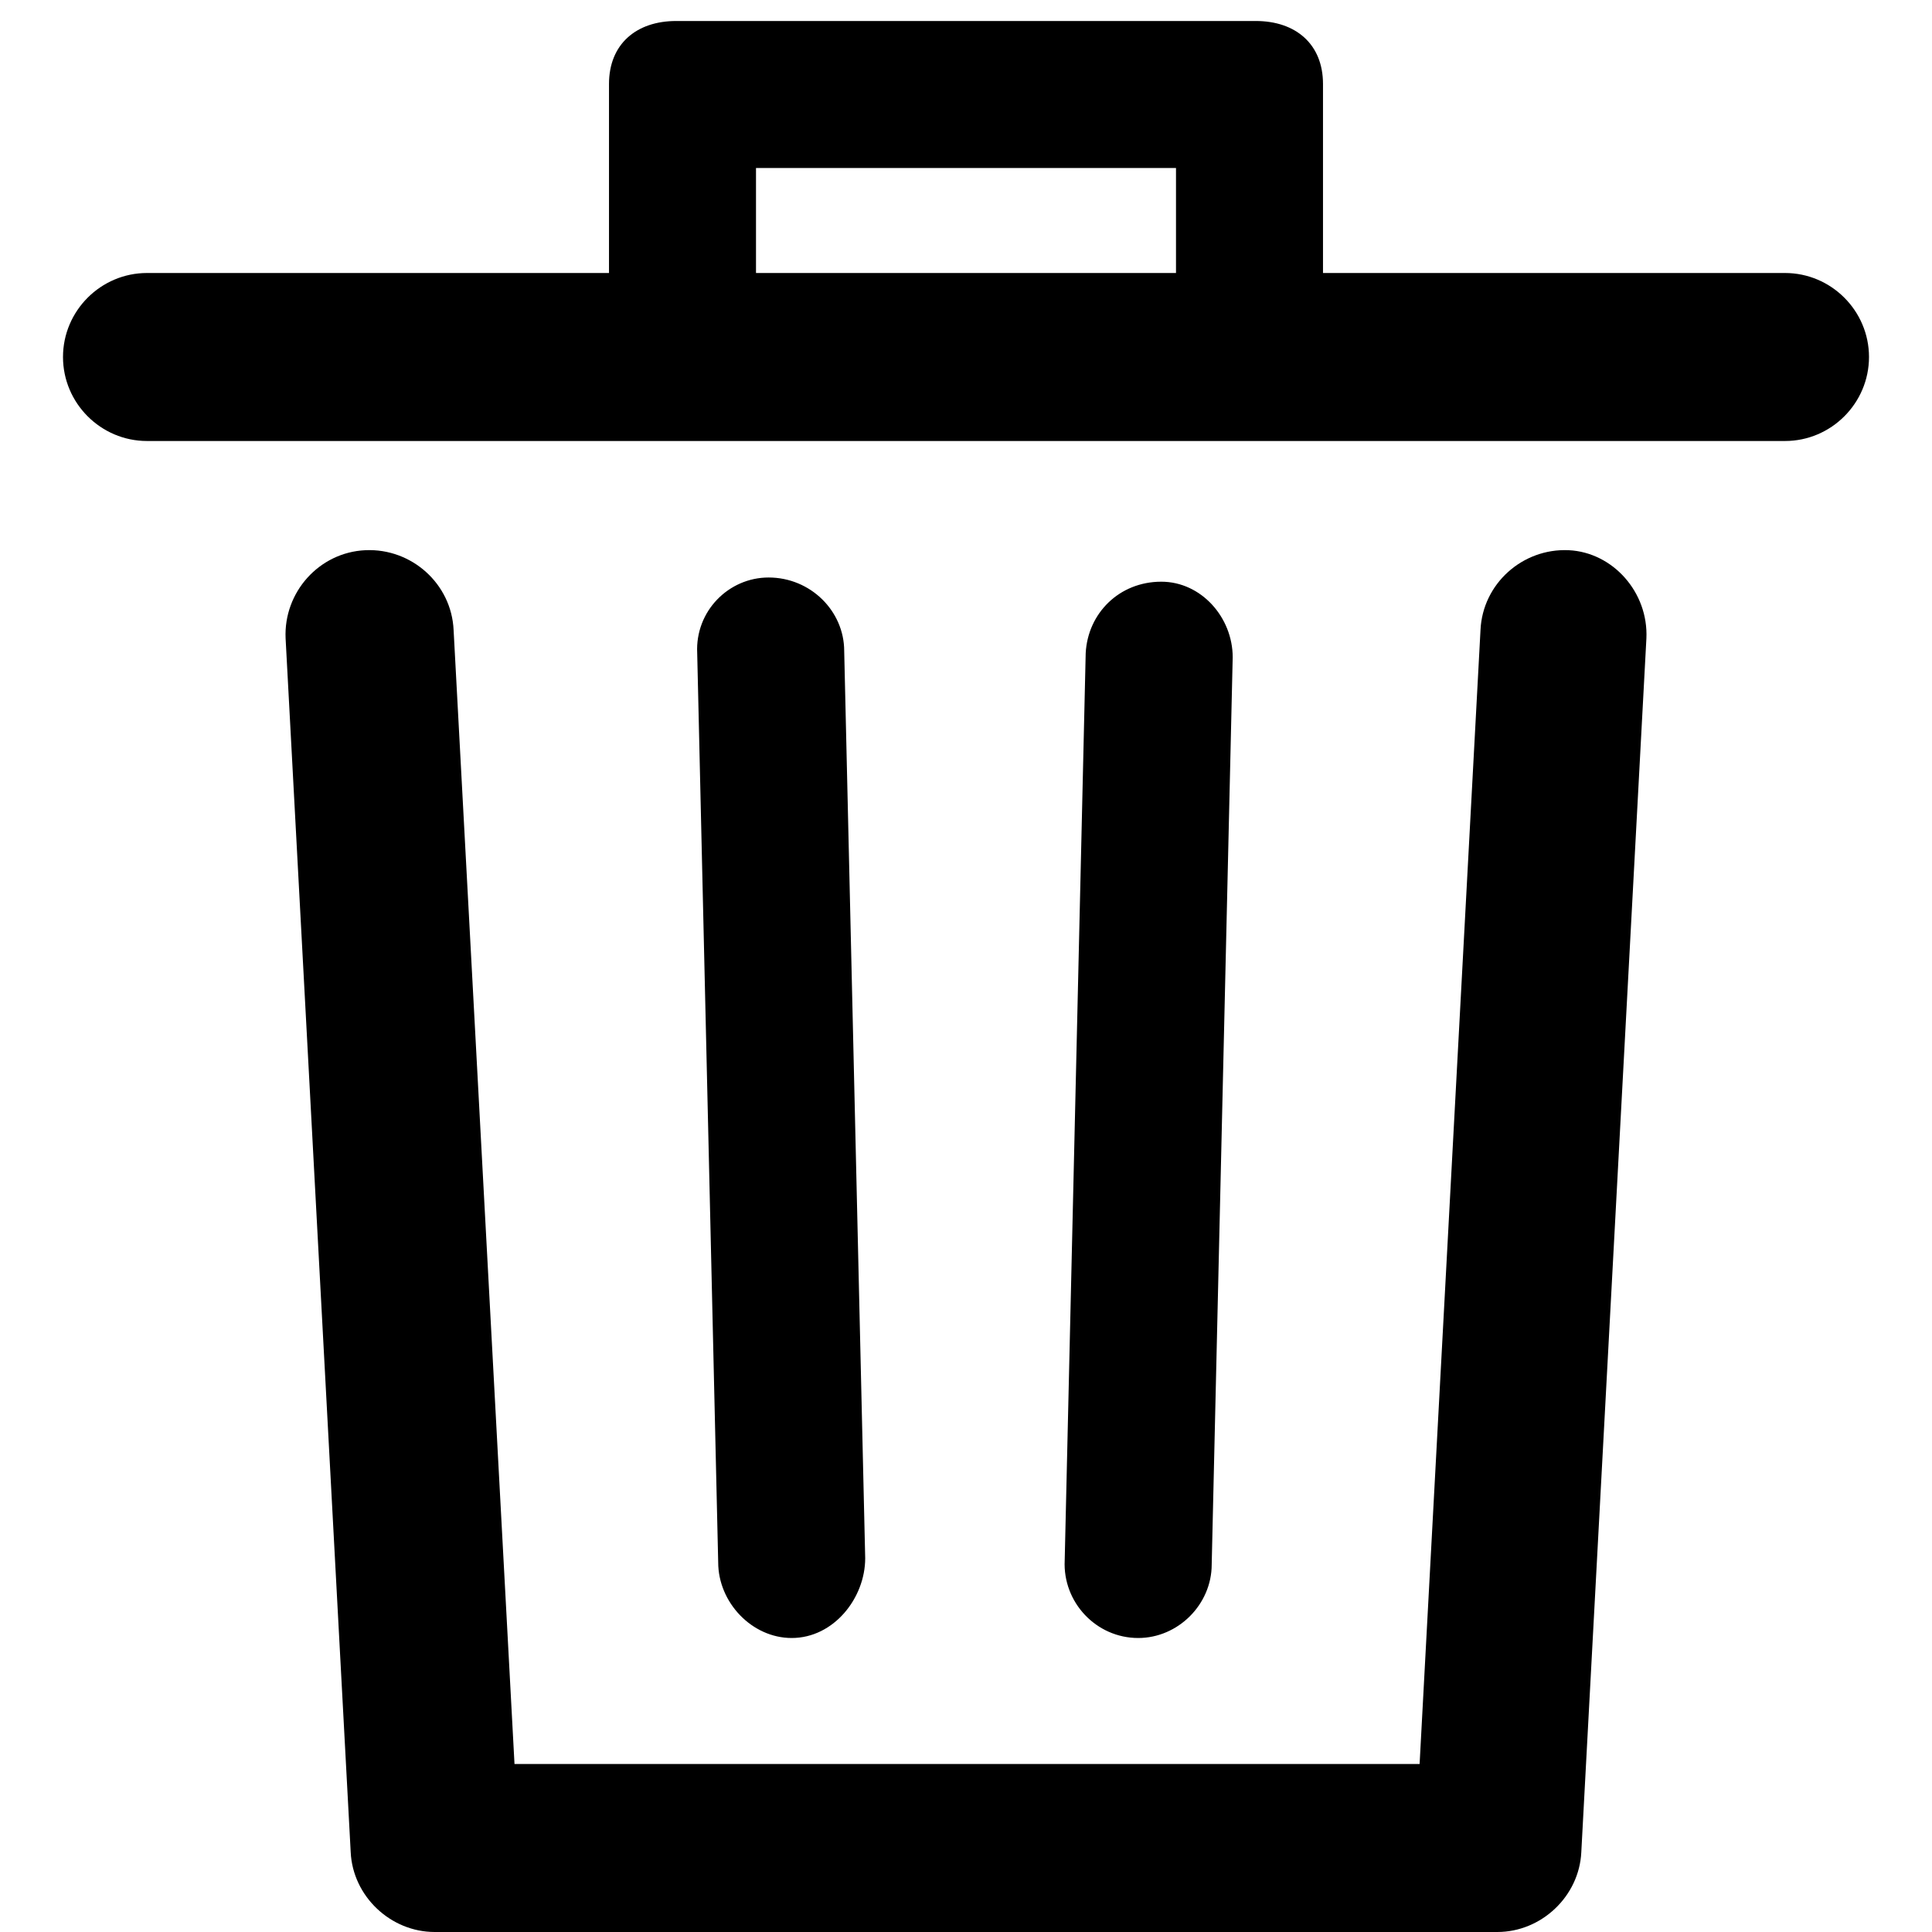
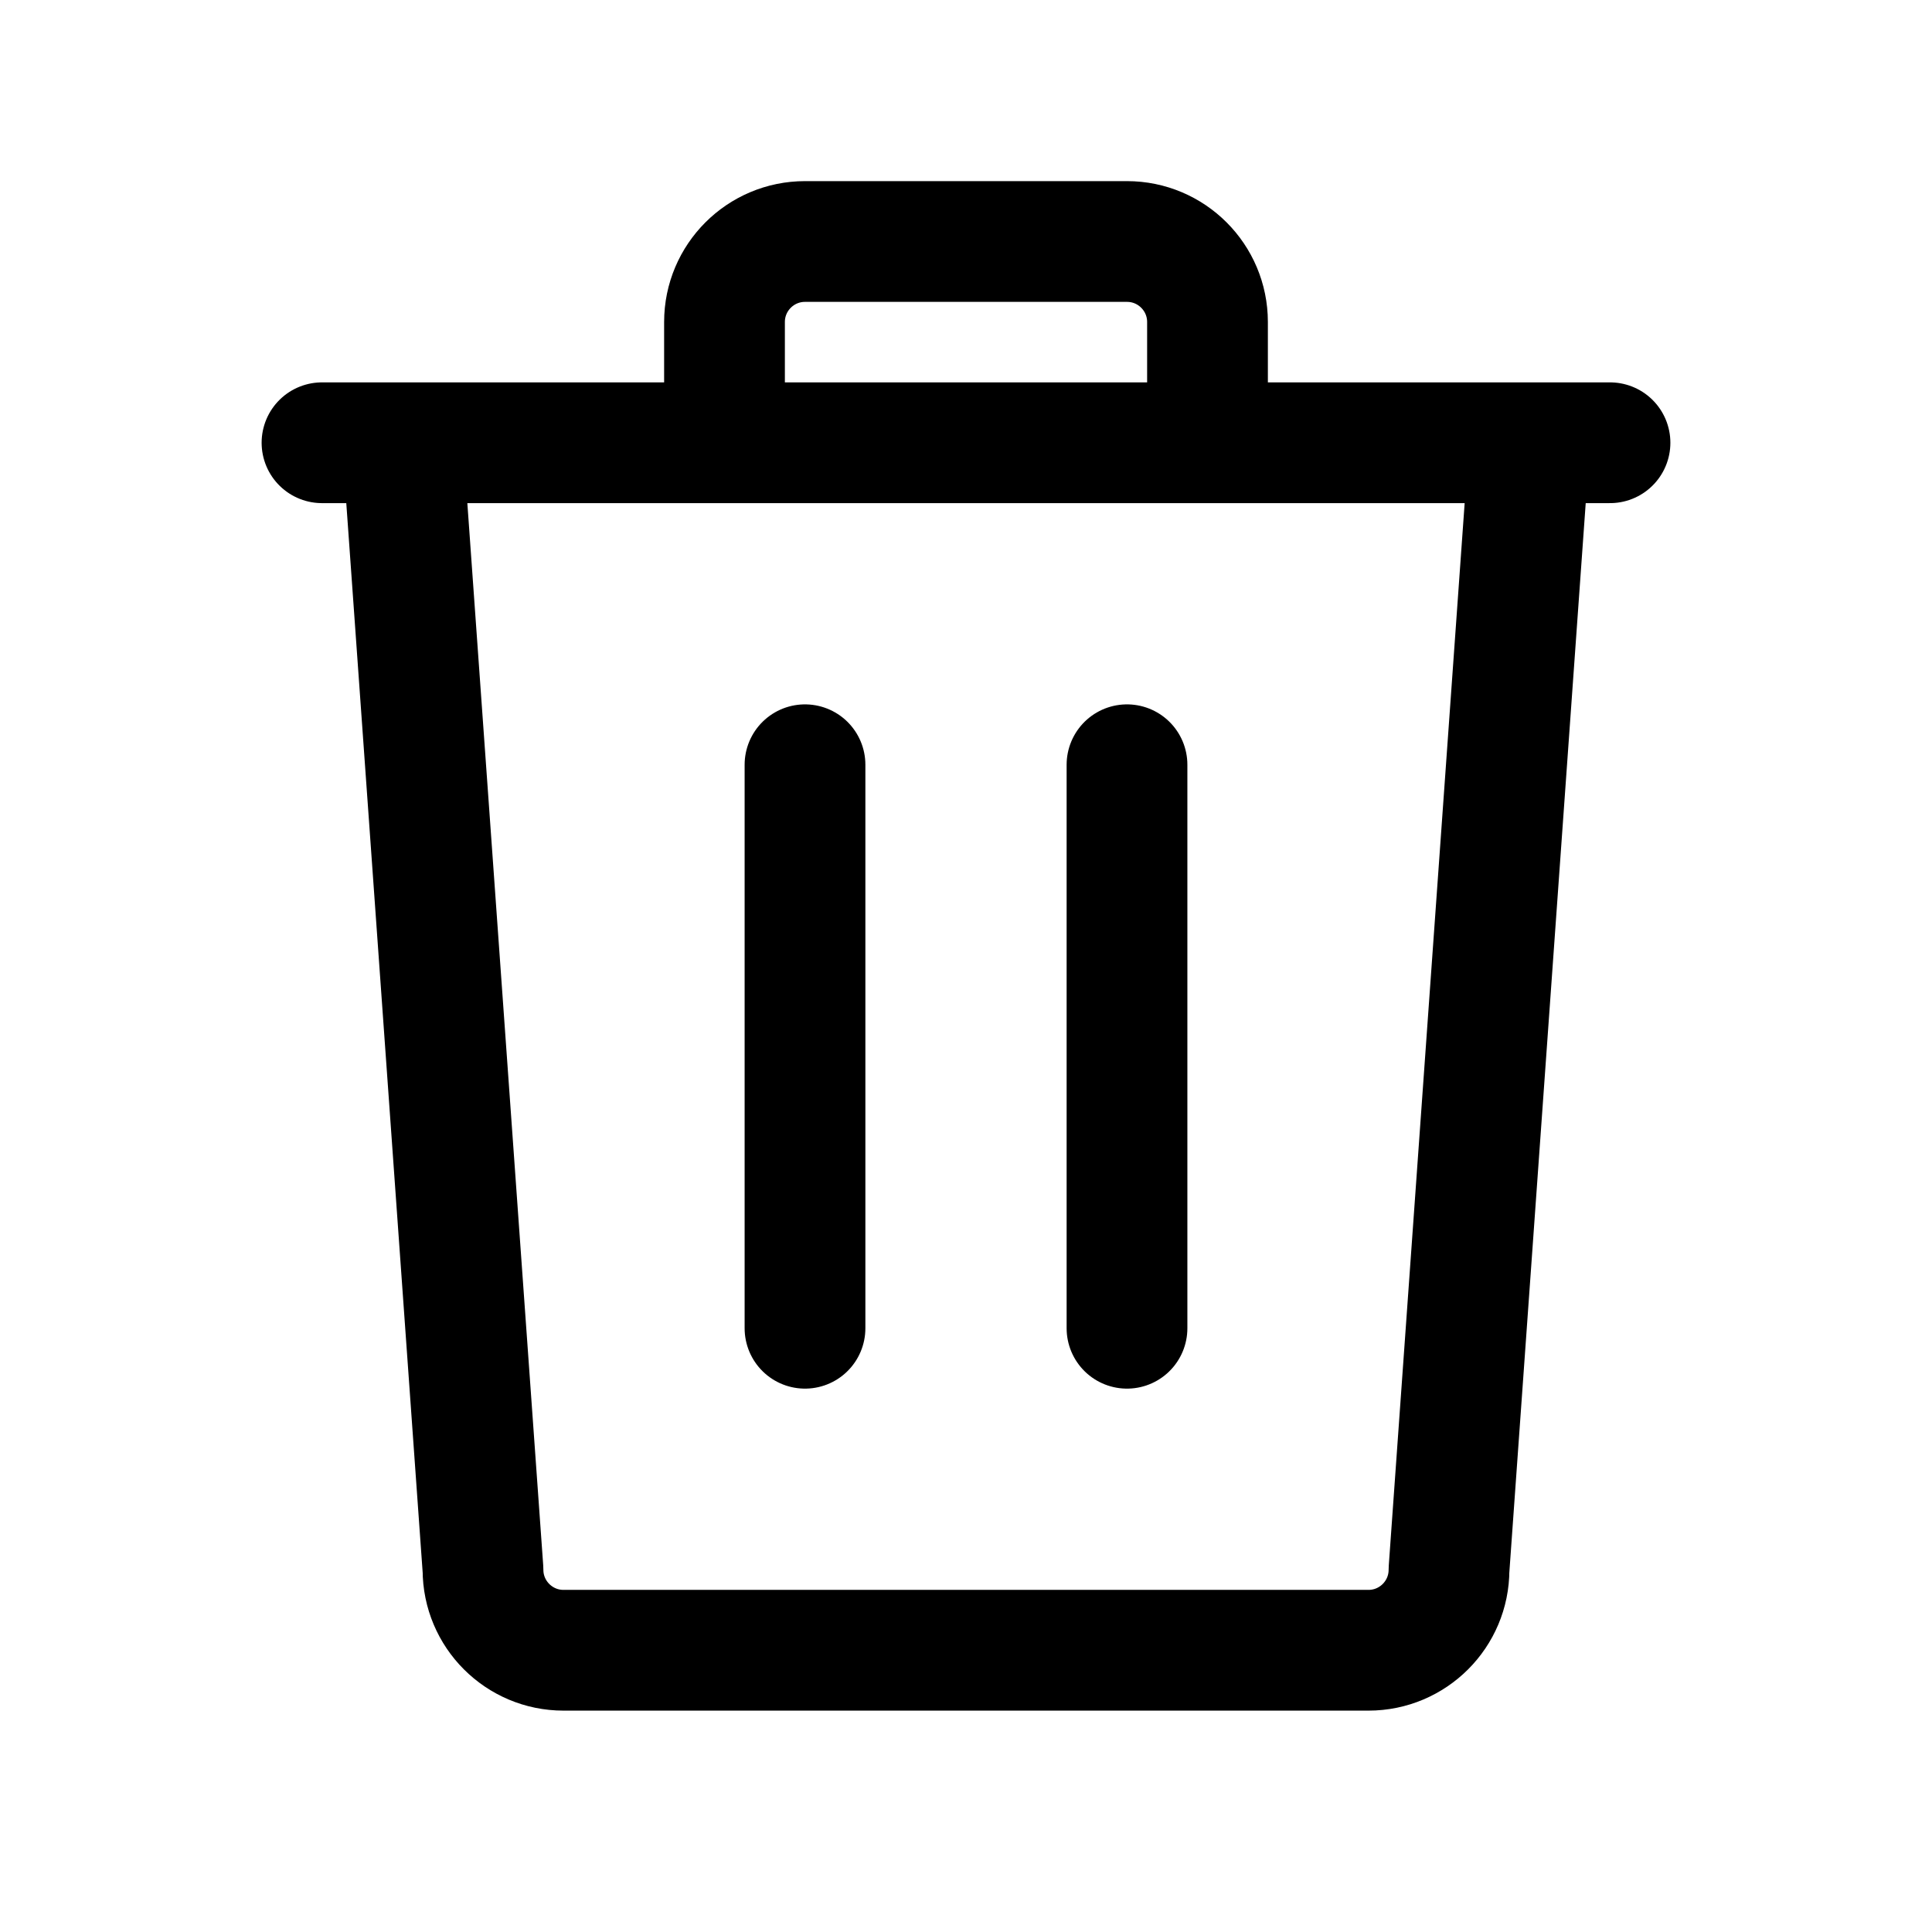
- <svg xmlns="http://www.w3.org/2000/svg" version="1.1" id="Layer_1" x="0px" y="0px" width="92px" height="92px" viewBox="0 0 92 92" enable-background="new 0 0 92 92" xml:space="preserve">
-   <path id="XMLID_1348_" d="M78.4,30.4l-3.1,57.8c-0.1,2.1-1.9,3.8-4,3.8H20.7c-2.1,0-3.9-1.7-4-3.8l-3.1-57.8  c-0.1-2.2,1.6-4.1,3.8-4.2c2.2-0.1,4.1,1.6,4.2,3.8l2.9,54h43.1l2.9-54c0.1-2.2,2-3.9,4.2-3.8C76.8,26.3,78.5,28.2,78.4,30.4z   M89,17c0,2.2-1.8,4-4,4H7c-2.2,0-4-1.8-4-4s1.8-4,4-4h22V4c0-1.9,1.3-3,3.2-3h27.6C61.7,1,63,2.1,63,4v9h22C87.2,13,89,14.8,89,17z   M36,13h20V8H36V13z M37.7,78C37.7,78,37.7,78,37.7,78c2,0,3.5-1.9,3.5-3.8l-1-43.2c0-1.9-1.6-3.5-3.6-3.5c-1.9,0-3.5,1.6-3.4,3.6  l1,43.3C34.2,76.3,35.8,78,37.7,78z M54.2,78c1.9,0,3.5-1.6,3.5-3.5l1-43.2c0-1.9-1.5-3.6-3.4-3.6c-2,0-3.5,1.5-3.6,3.4l-1,43.2  C50.6,76.3,52.2,78,54.2,78C54.1,78,54.1,78,54.2,78z" />
+ <svg xmlns="http://www.w3.org/2000/svg" width="24" height="24" viewBox="0 0 24 24">
+   <path d="M4 5.5H20M9 5.5V4C9 3.448 9.448 3 10 3H14C14.552 3 15 3.448 15 4V5.5M5 5.5L6 19.5C6 20.052 6.448 20.5 7 20.5H17C17.552 20.5 18 20.052 18 19.5L19 5.5M10 9.5V16.5M14 9.5V16.5" stroke="black" stroke-width="1.5" stroke-linecap="round" stroke-linejoin="round" fill="none" />
</svg>
